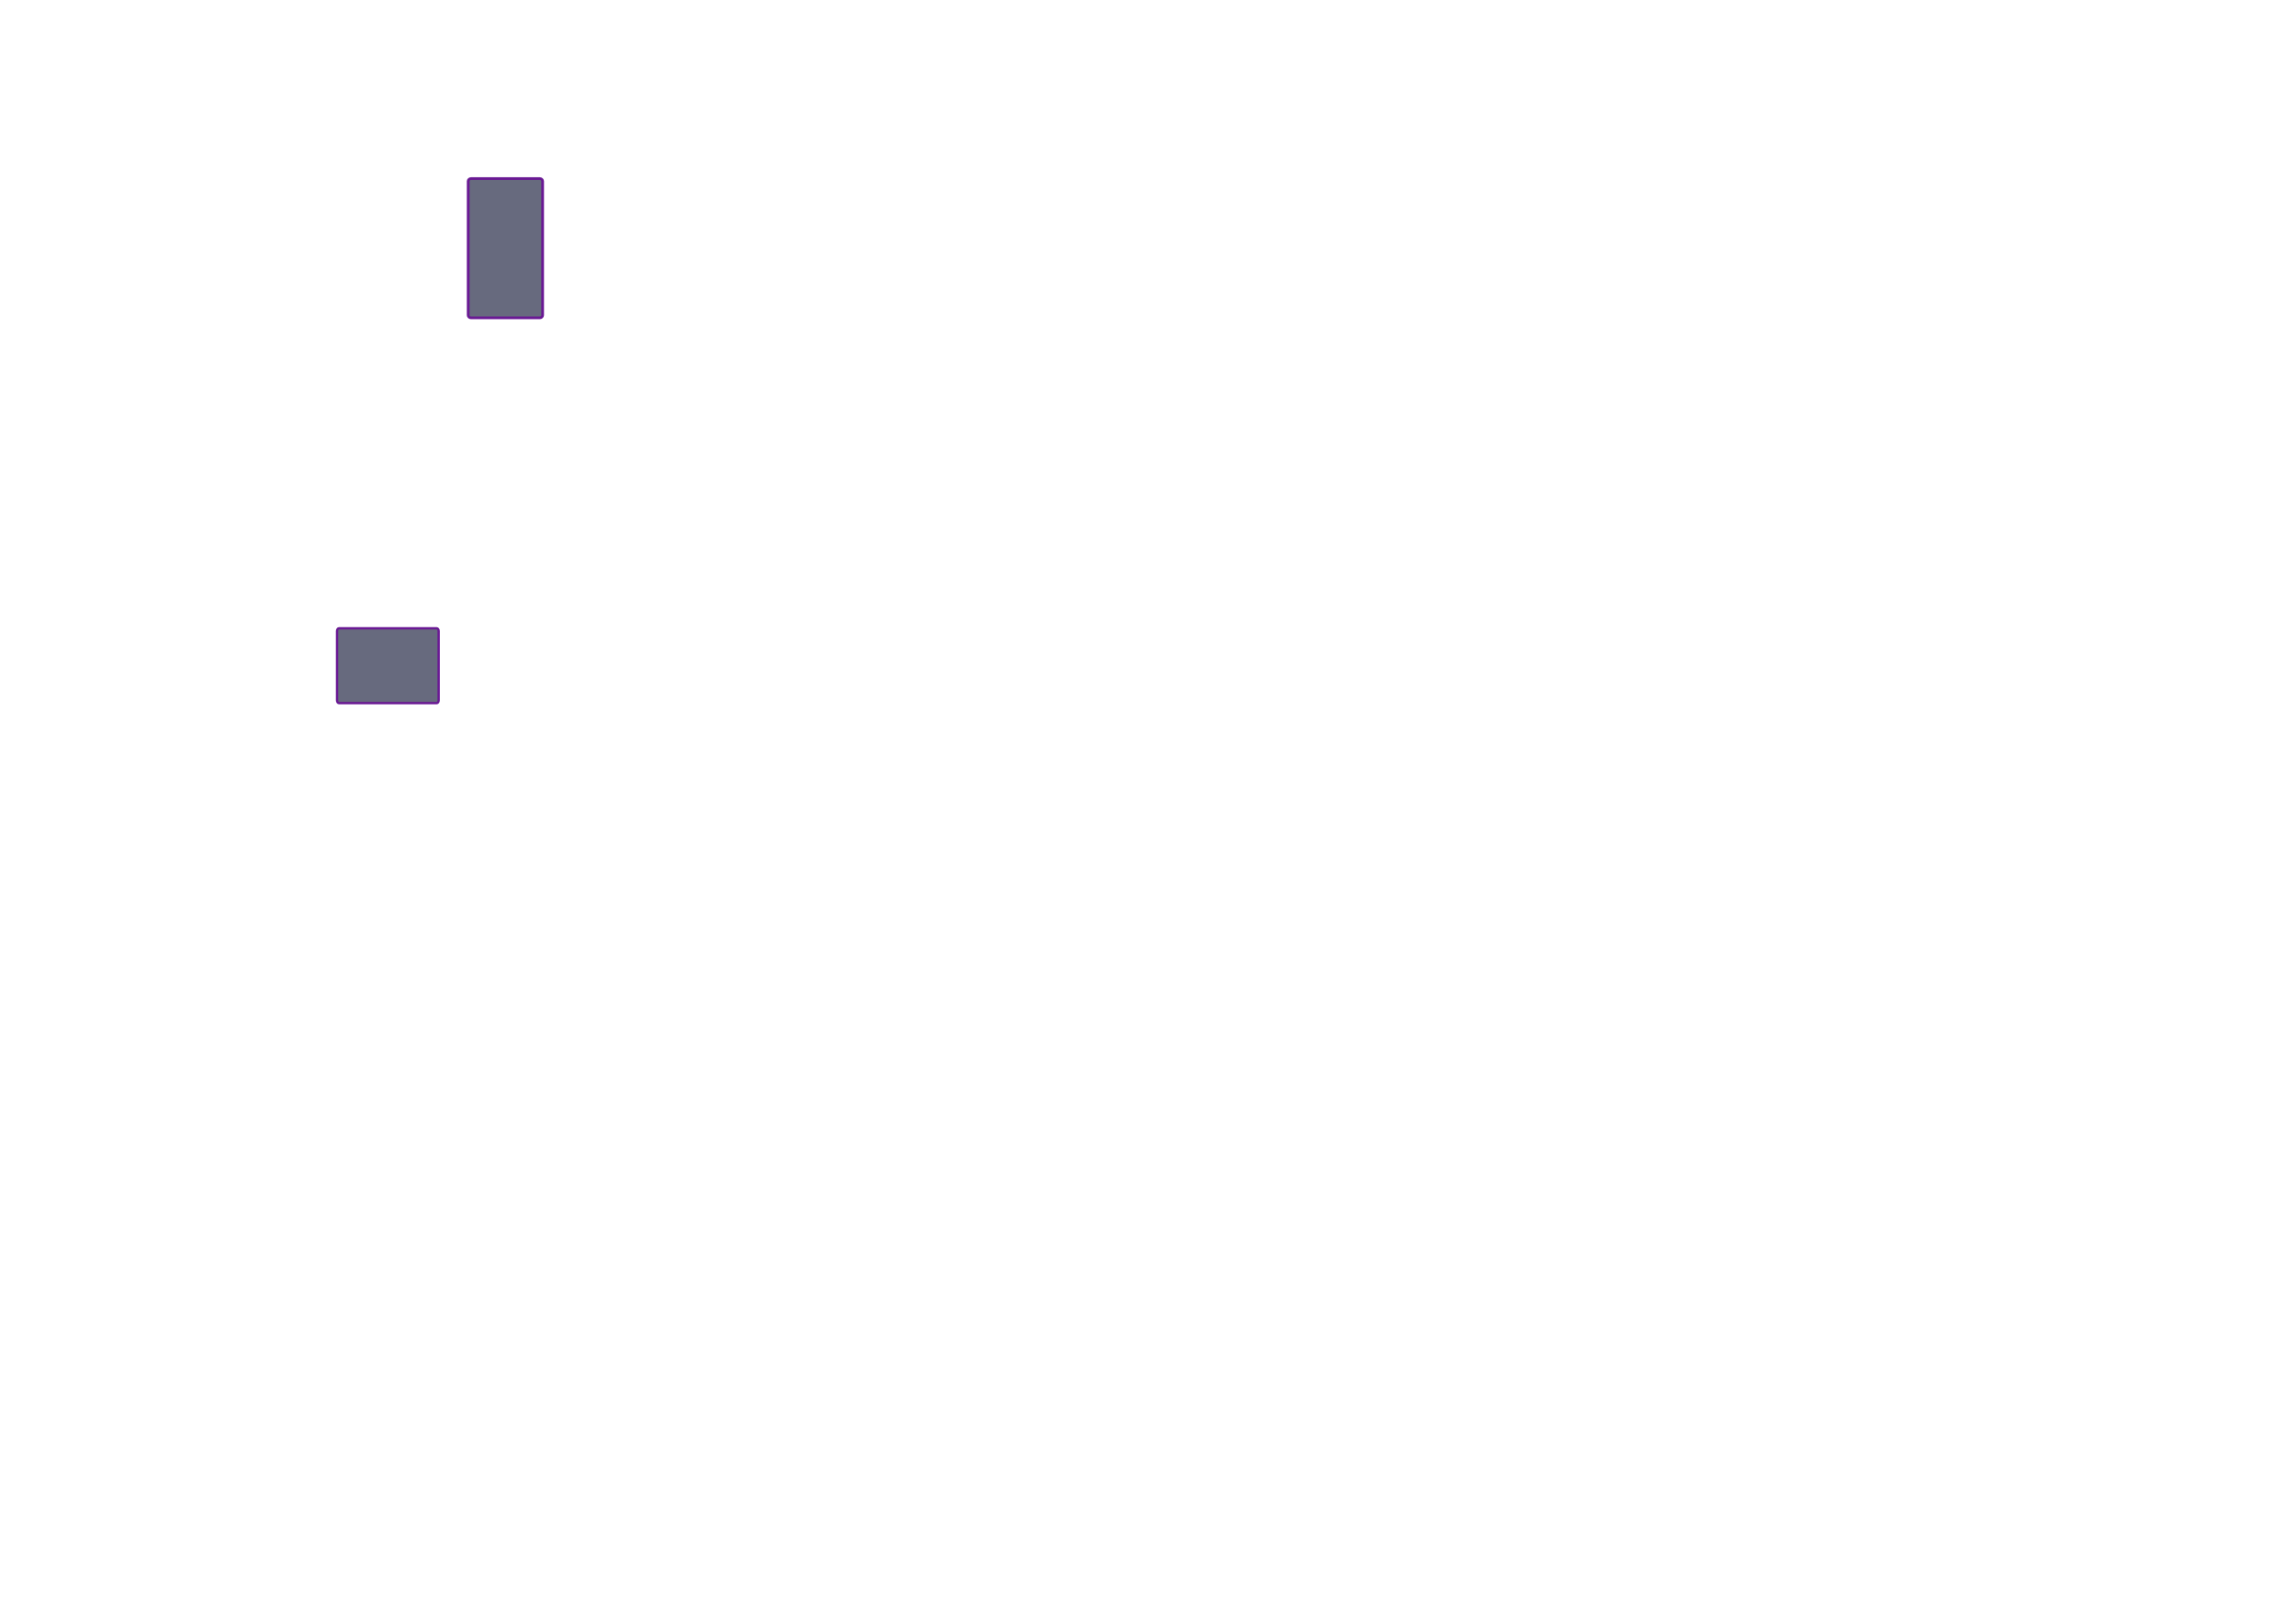
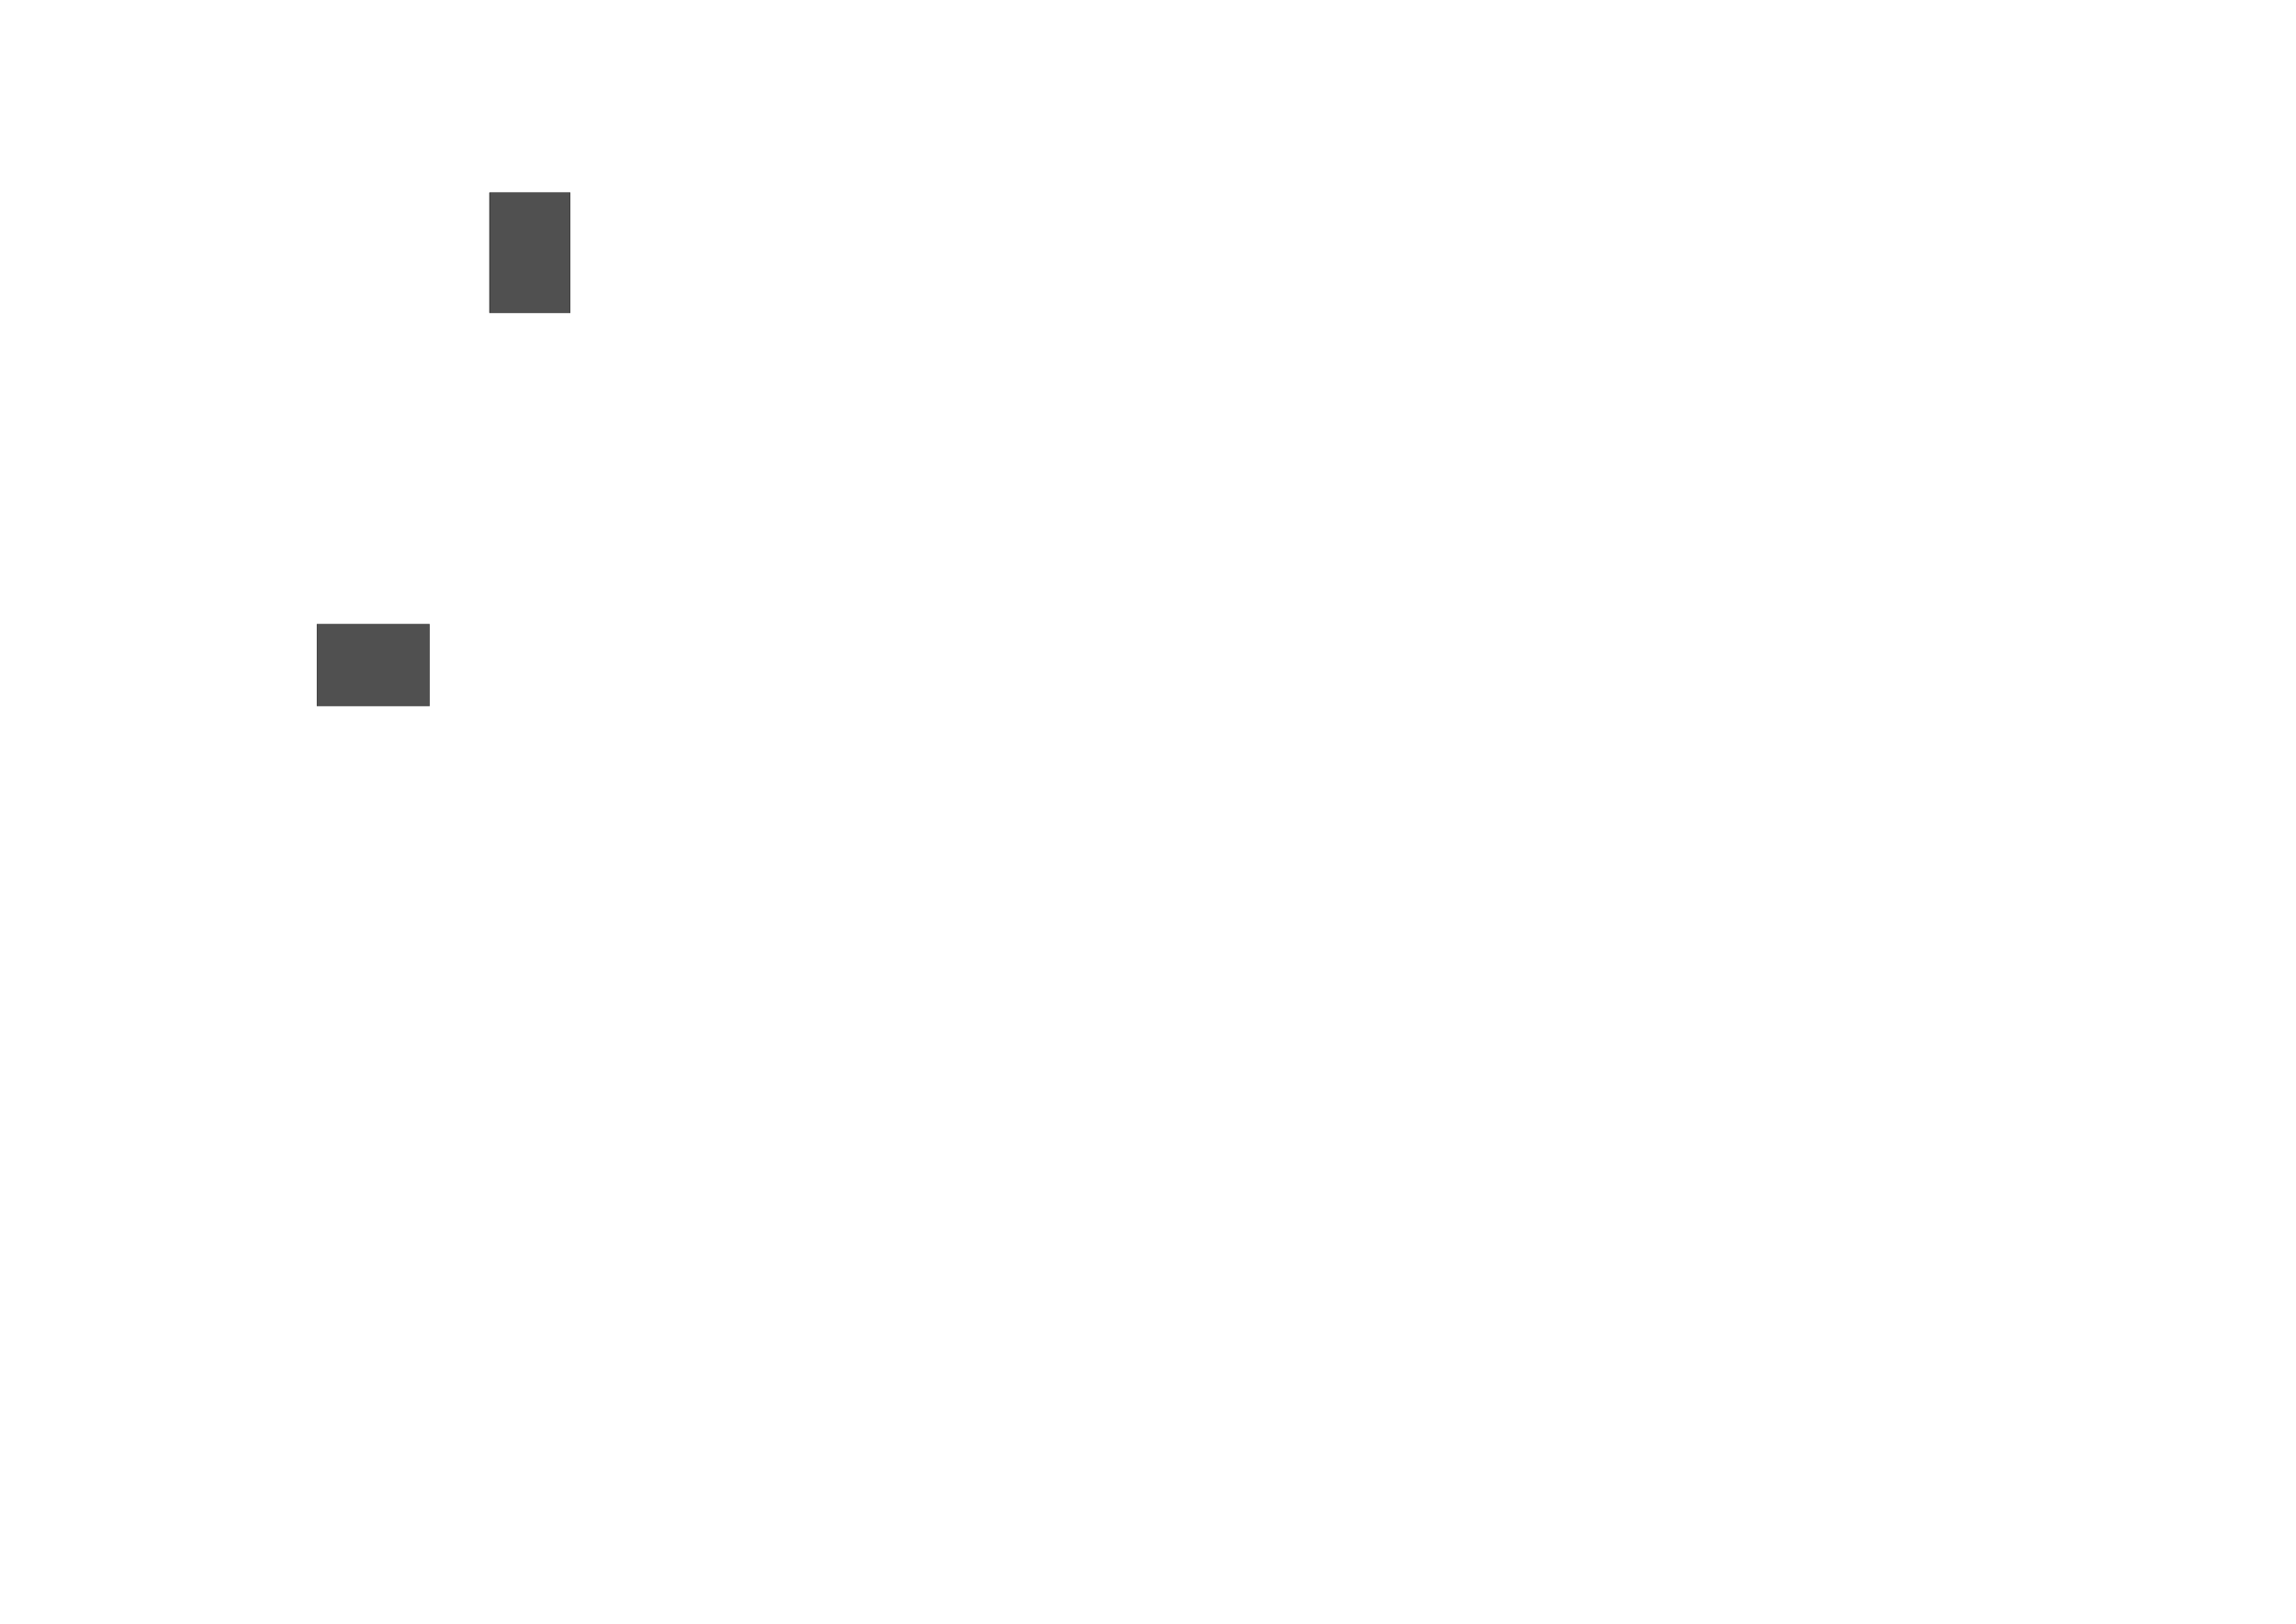
<svg xmlns="http://www.w3.org/2000/svg" version="1.1" width="29.7cm" height="21.001cm" viewBox="0 0 297002200 210007200" id="svg617">
  <defs id="defs621" />
-   <rect style="fill:#222744;fill-opacity:0.685;stroke:#6a1994;stroke-width:352704" id="rect1526" width="9626958" height="18008336" x="60563896" y="23096122" rx="367056.78" ry="332135.59" />
-   <rect style="fill:#222744;fill-opacity:0.685;stroke:#6a1994;stroke-width:302101" id="rect1526-3" width="9677561" height="13142561" x="-90935280" y="43598920" rx="368986.16" ry="242393.97" transform="rotate(-90)" />
+   <rect style="fill:#000000;fill-opacity:0.685;stroke:#000000;stroke-width:49999.9" id="rect30882" width="14546409" height="10546244" x="41003152" y="80740488" />
+   <rect style="fill:#000000;fill-opacity:0.685;stroke:#000000;stroke-width:49999.9" id="rect30884" width="10433159" height="15520653" x="63321888" y="24922900" />
</svg>
